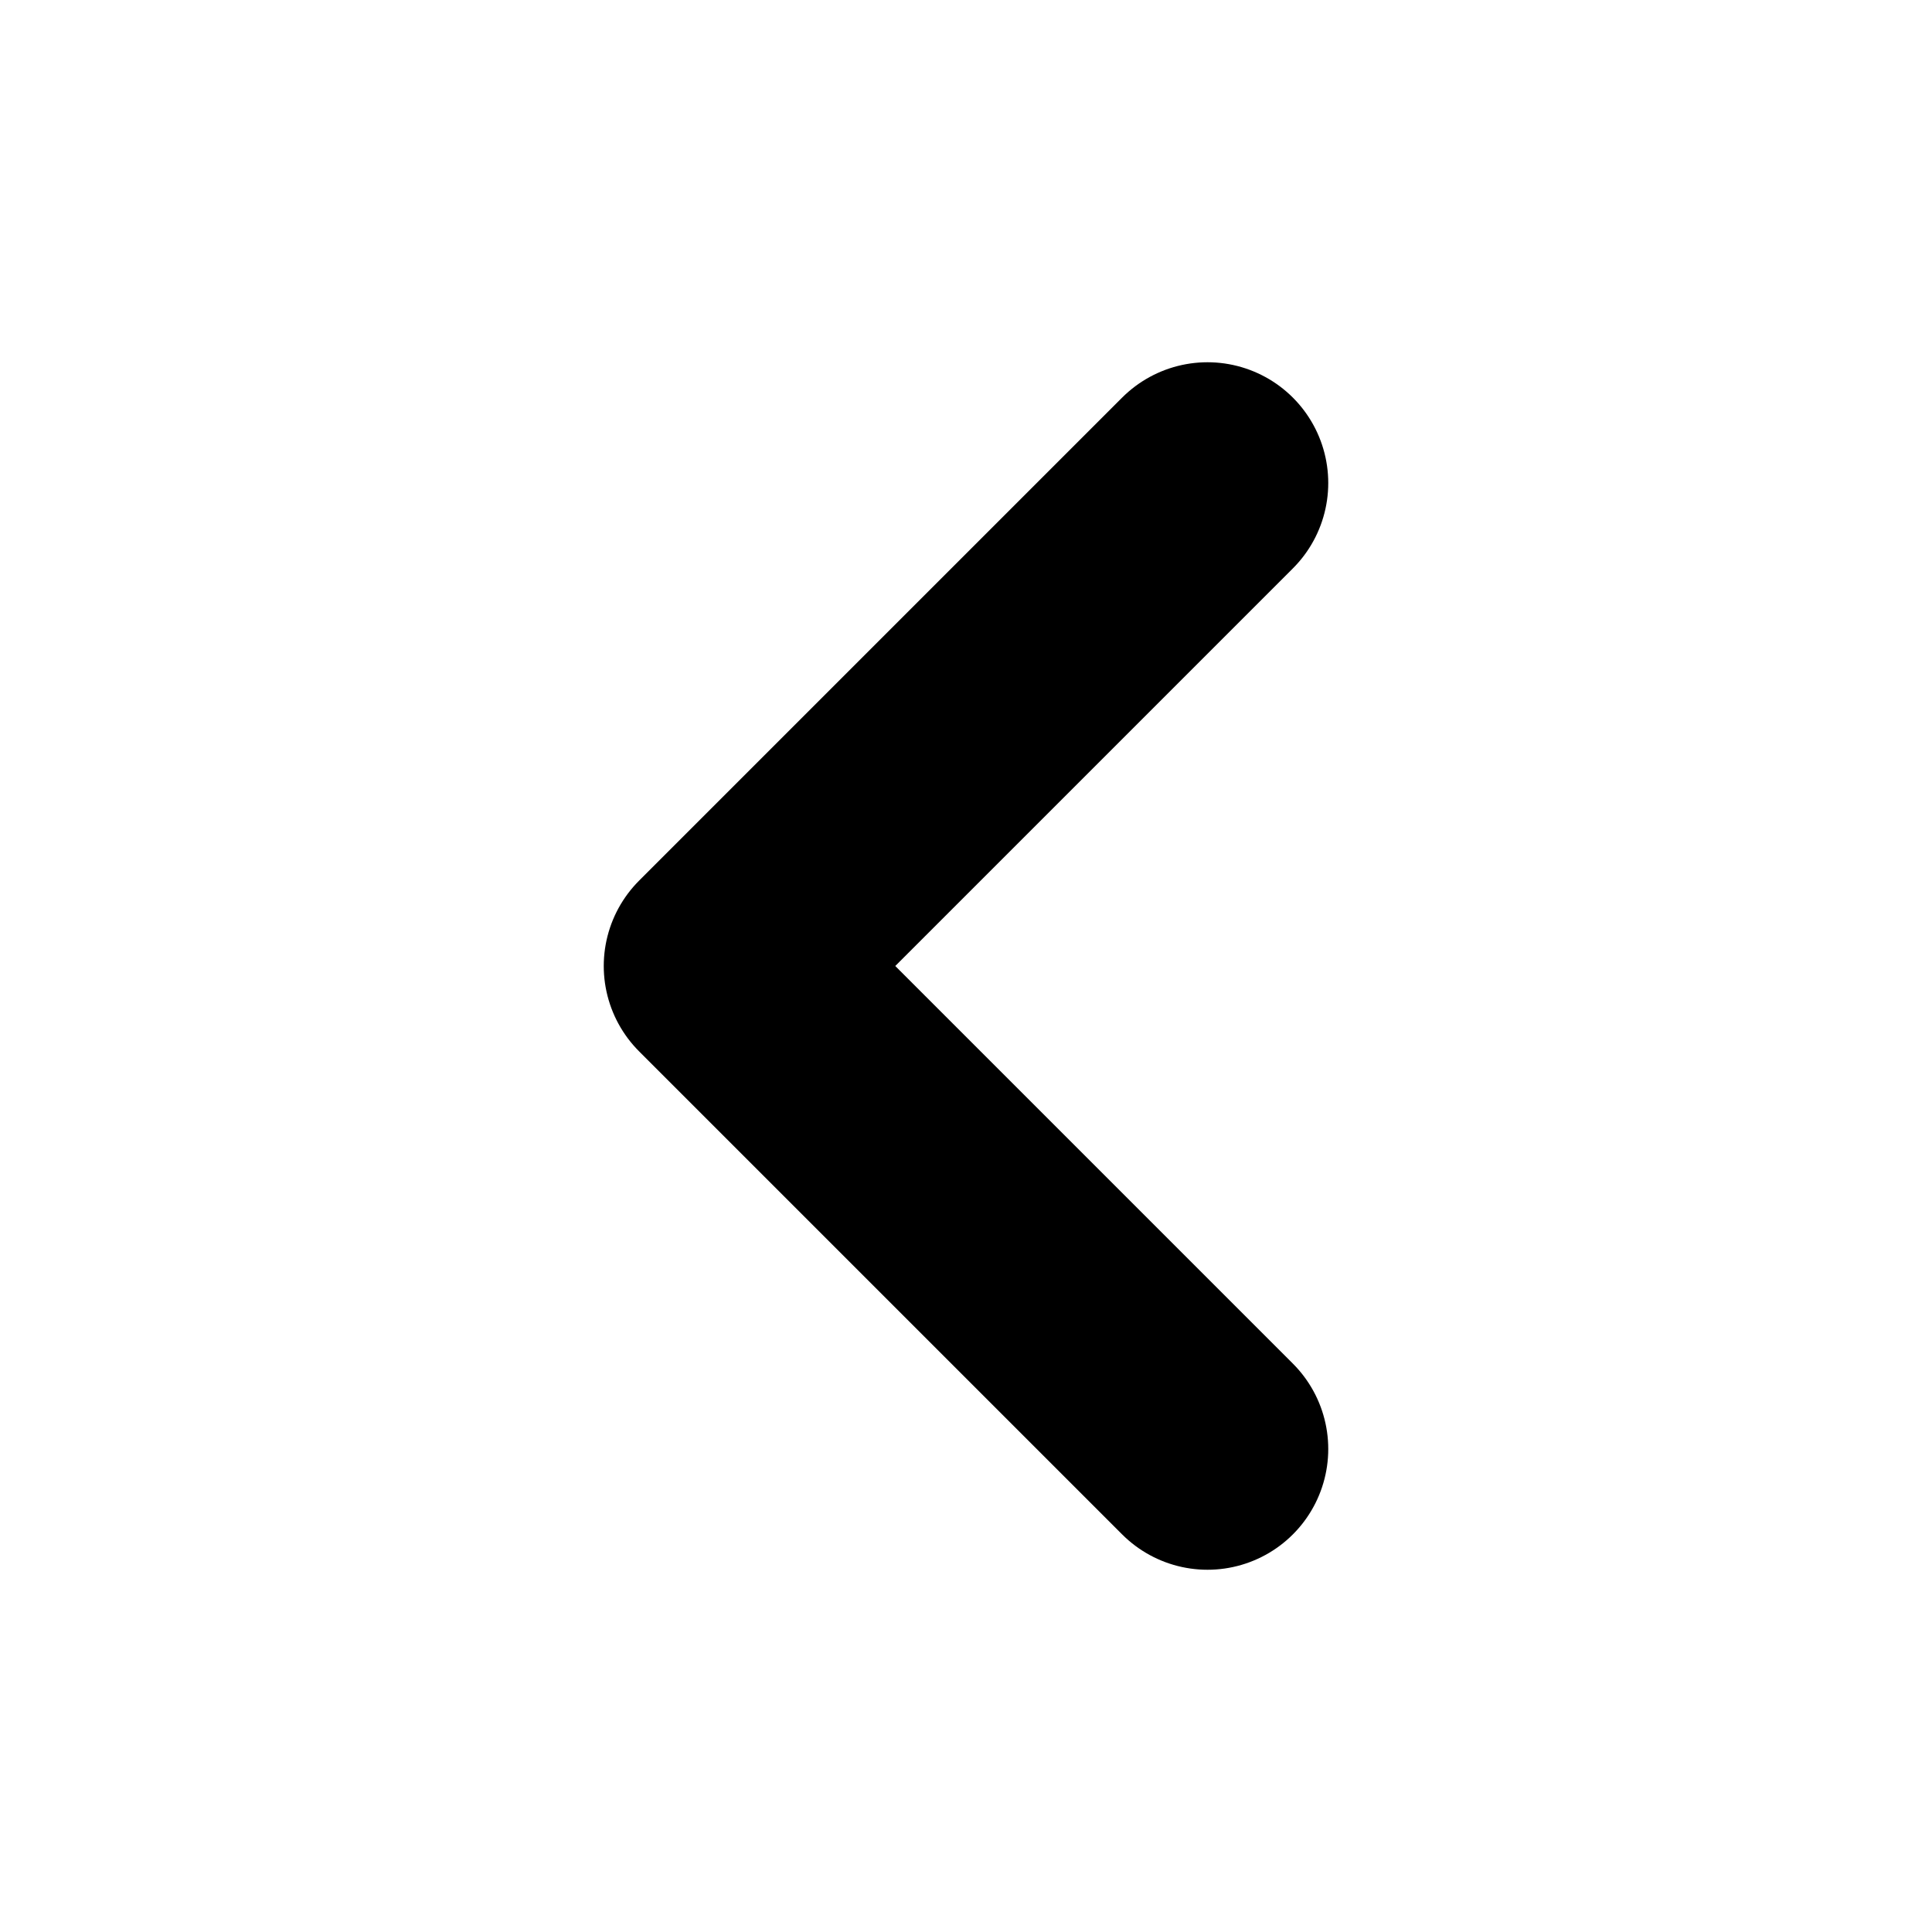
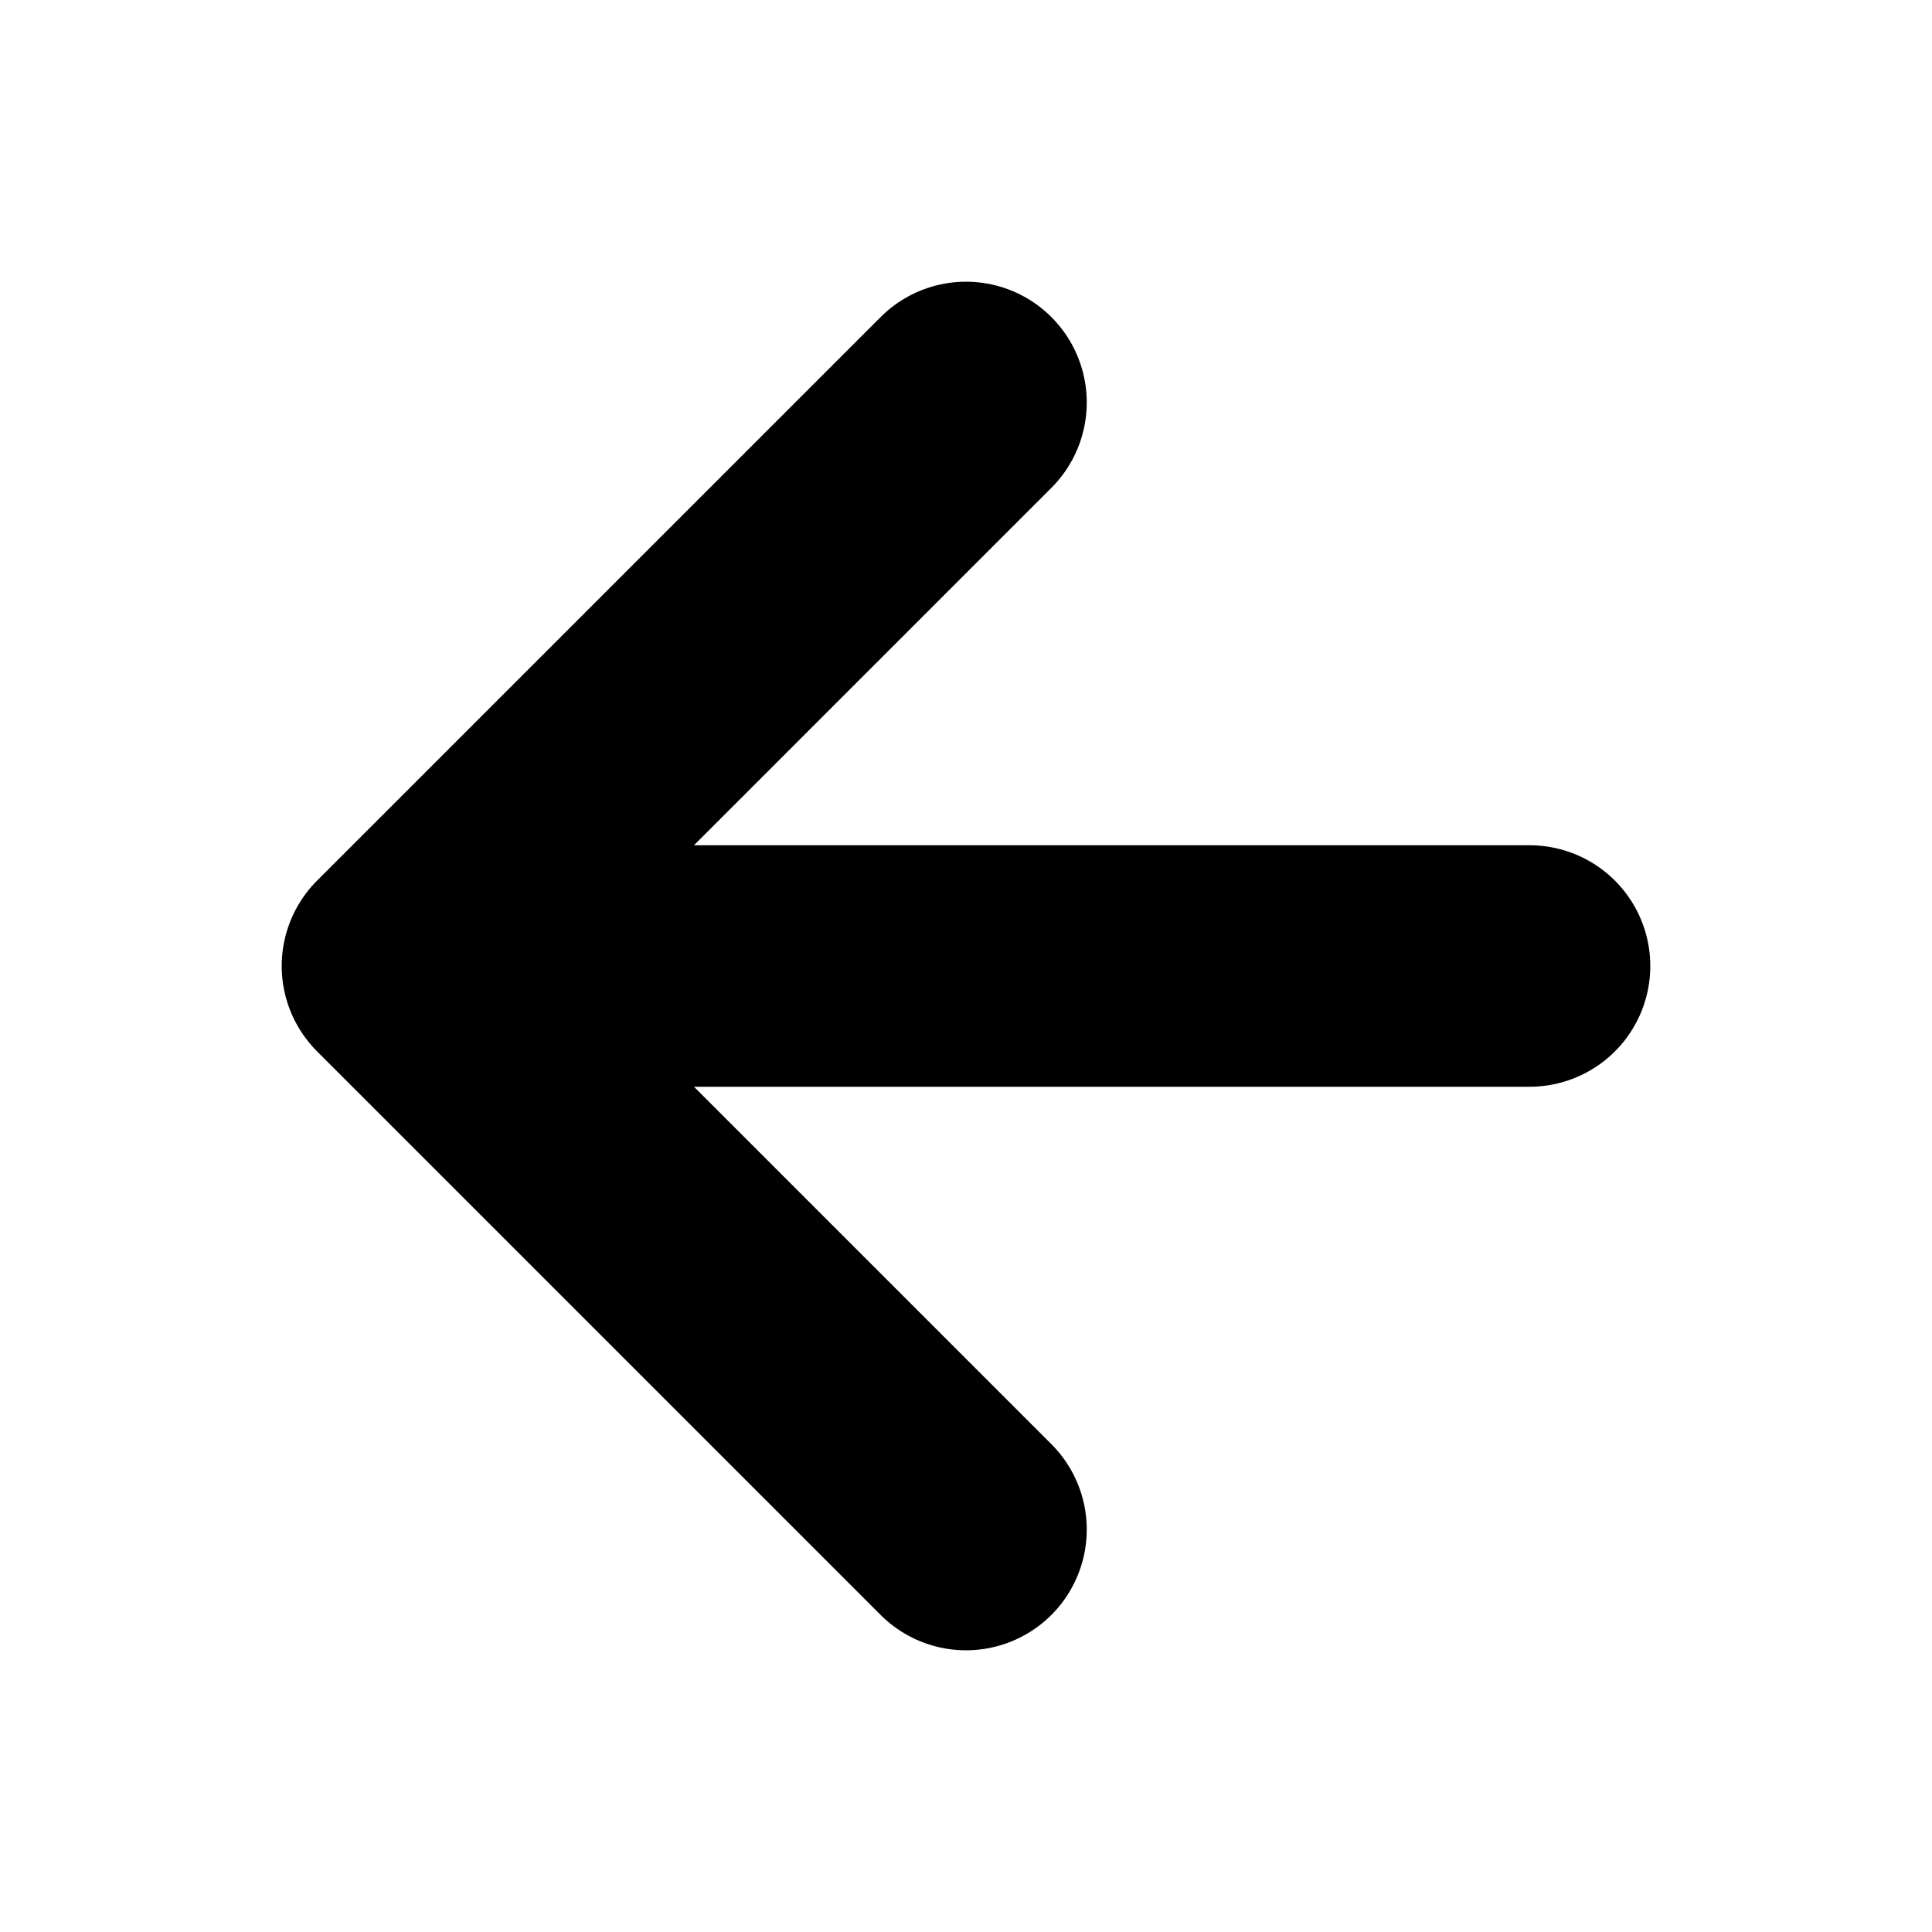
<svg xmlns="http://www.w3.org/2000/svg" width="16" height="16" focusable="false">
  <g id="tuiIconArrowLeft" transform="translate(-8,-8)">
    <svg x="50%" y="50%">
      <svg width="16" height="16" viewBox="0 0 16 16" fill="none">
-         <path d="M10 12L6 8l4-4" stroke="currentColor" stroke-width="2" stroke-linecap="round" stroke-linejoin="round" />
+         <path d="M12.667 8H3.333M8 12.667L3.333 8 8 3.333" stroke="currentColor" stroke-width="2" stroke-linecap="round" stroke-linejoin="round" />
      </svg>
    </svg>
  </g>
</svg>
